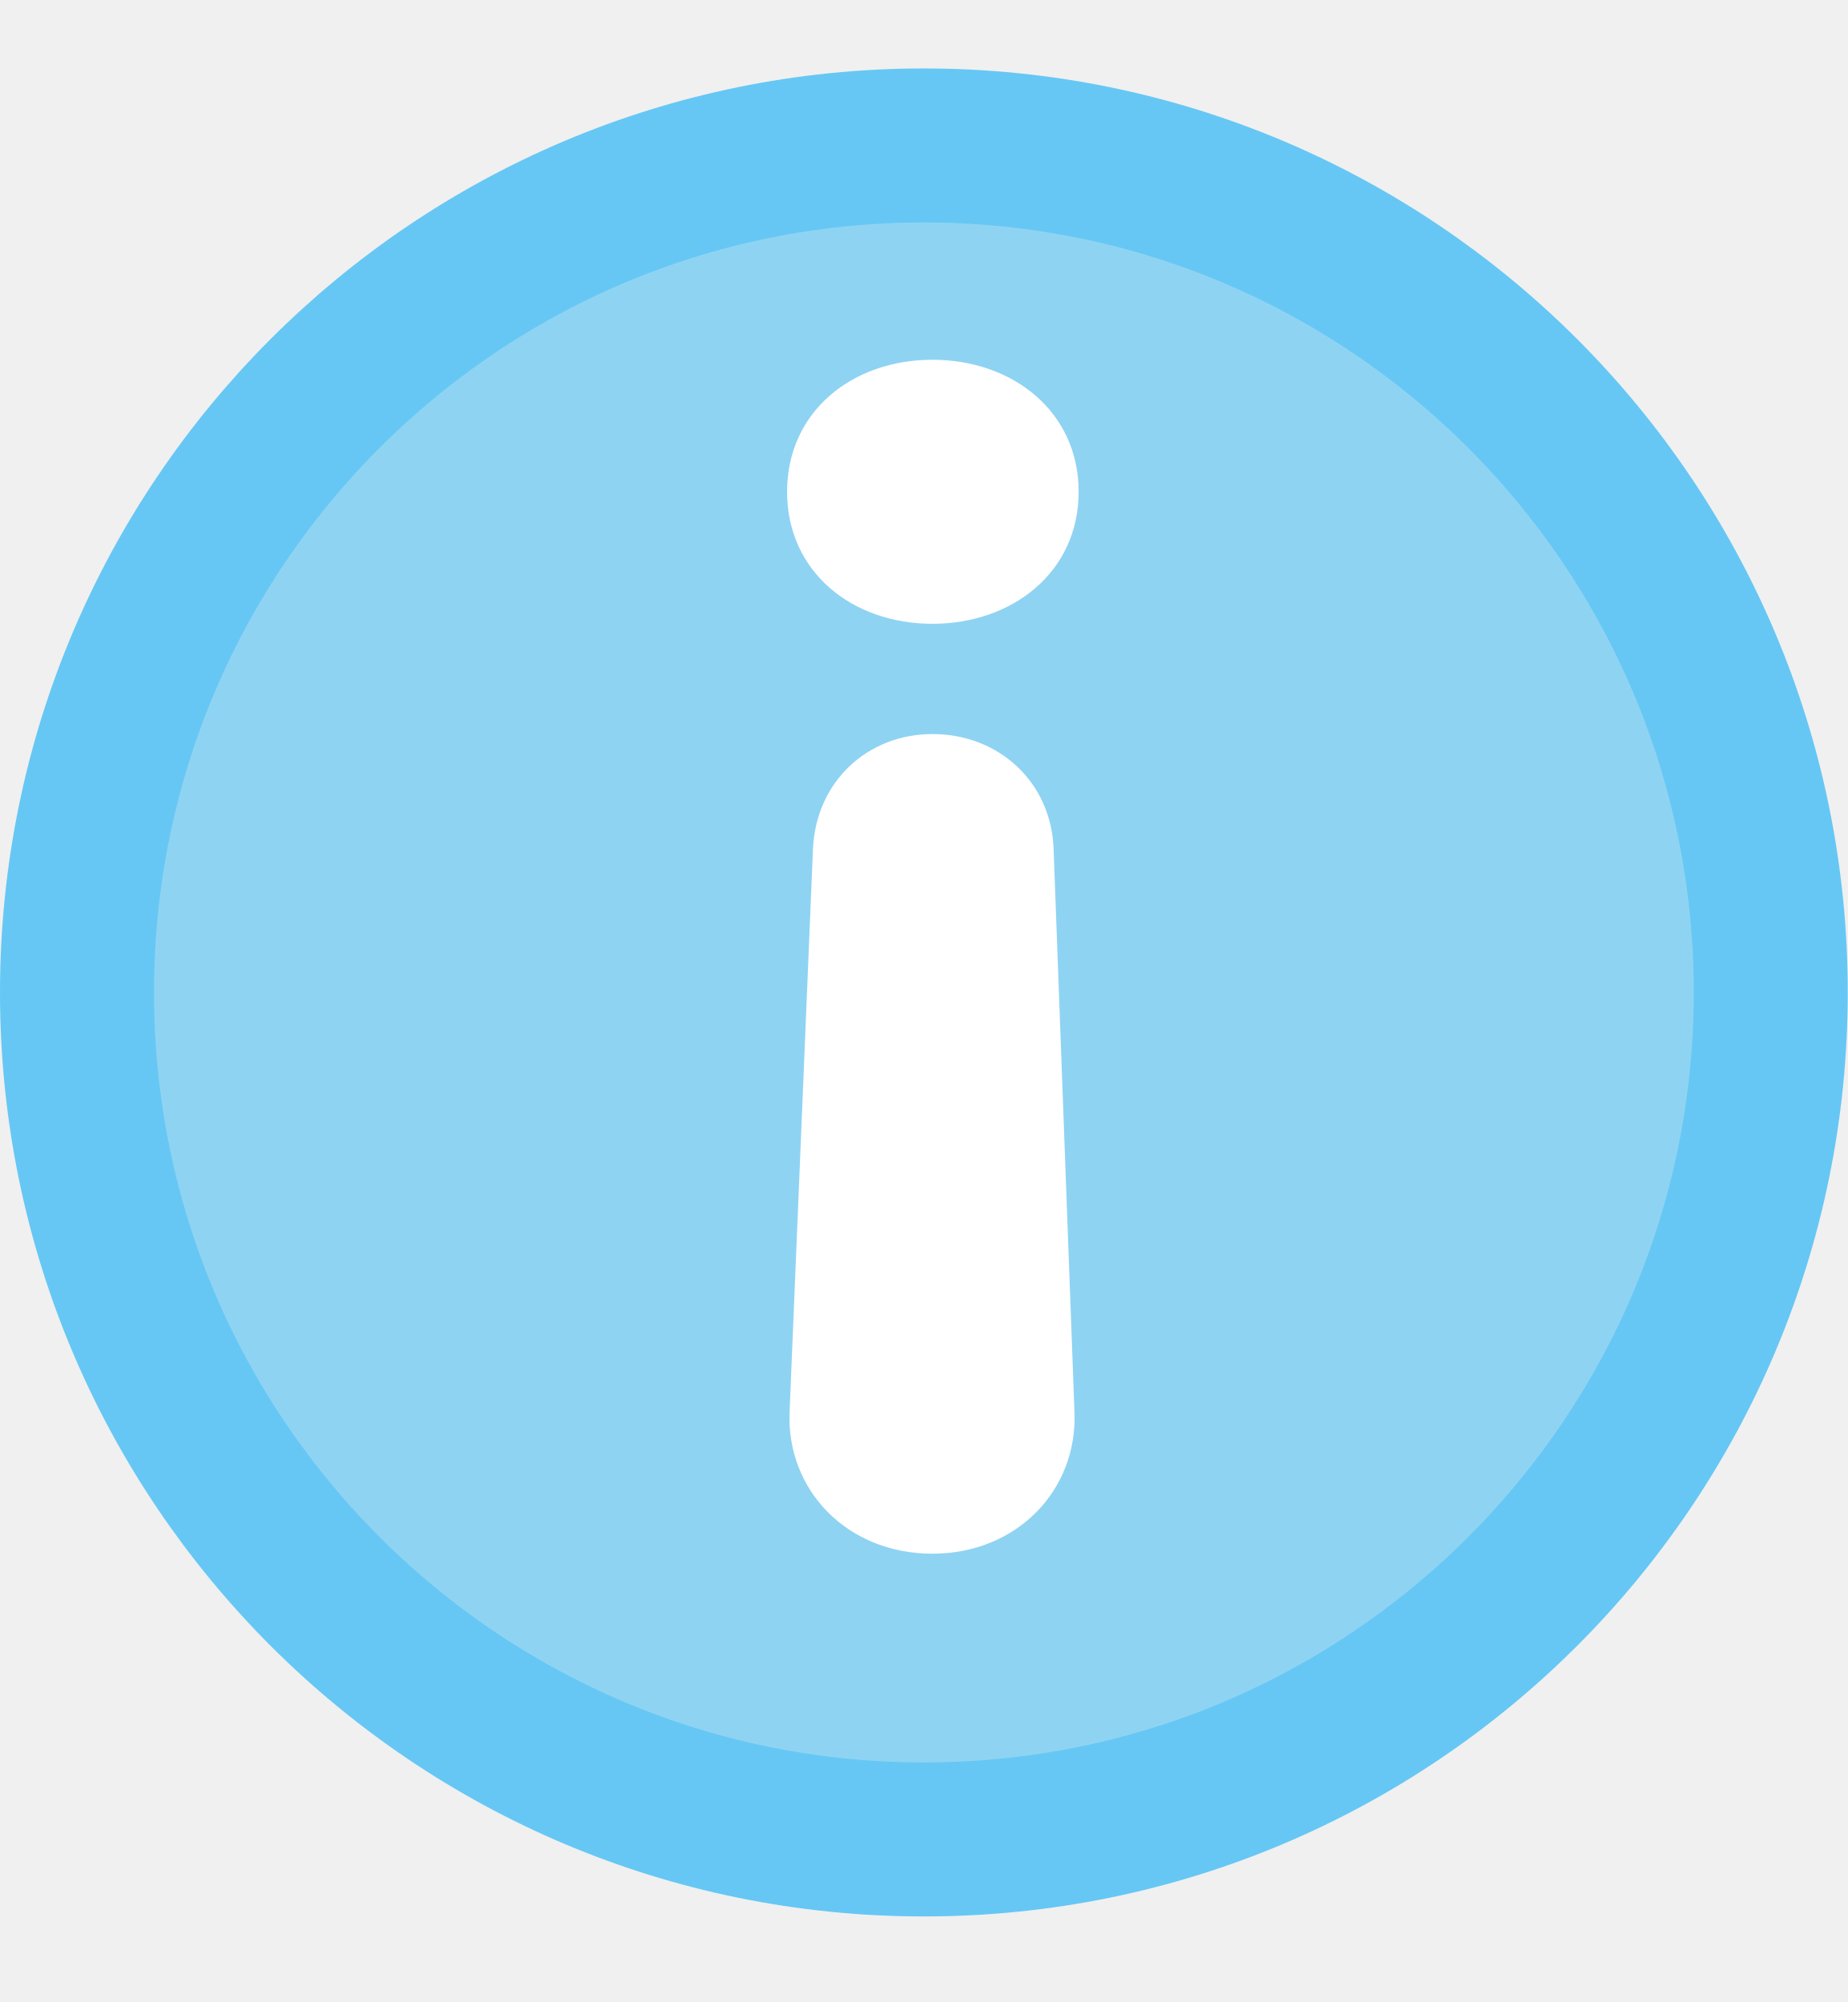
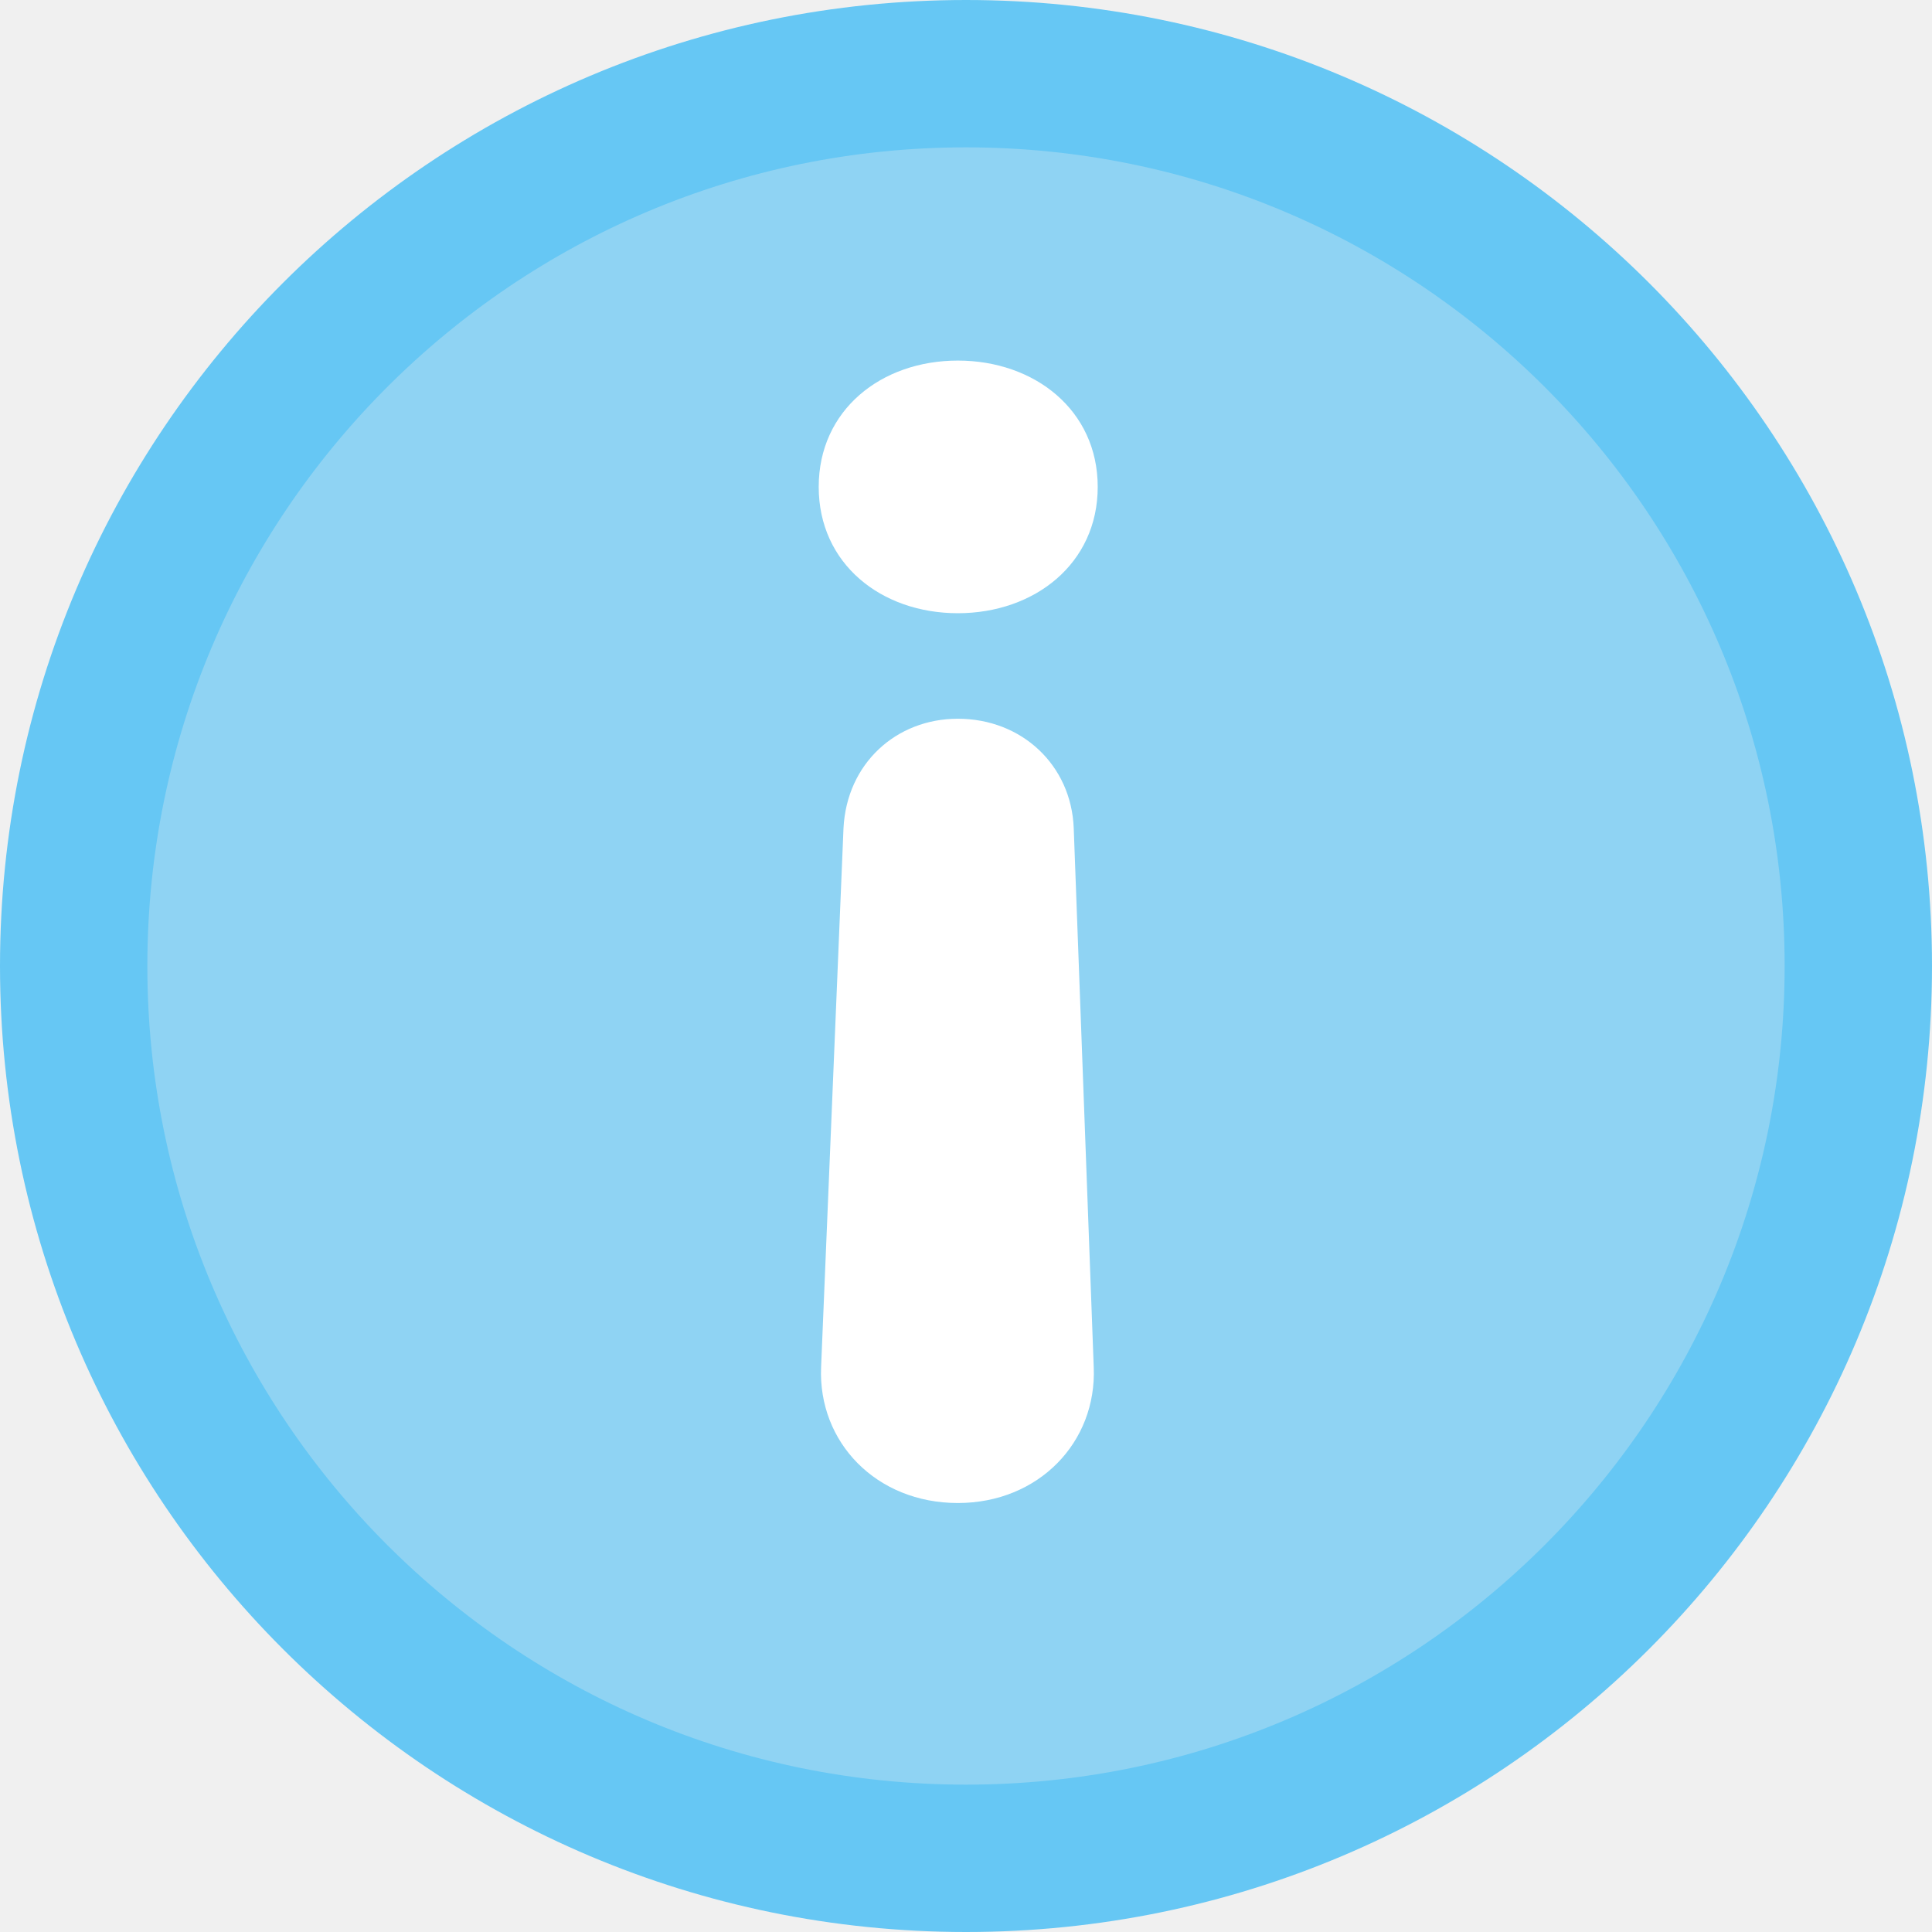
- <svg xmlns="http://www.w3.org/2000/svg" width="108" height="117" viewBox="0 0 108 117" fill="none">
-   <circle cx="54" cy="58" r="49.5" fill="#66C7F4" fill-opacity="0.7" stroke="#66C7F4" stroke-width="9" />
-   <path d="M61.581 49.589C61.434 45.732 58.407 42.9 54.501 42.9C50.741 42.9 47.714 45.634 47.518 49.589L46.151 82.499C45.956 87.089 49.52 90.8 54.501 90.8C59.432 90.8 62.997 87.089 62.801 82.499L61.581 49.589ZM63.046 28.74C63.046 24.052 59.188 21.025 54.501 21.025C49.813 21.025 46.005 24.052 46.005 28.74C46.005 33.427 49.813 36.455 54.501 36.455C59.188 36.455 63.046 33.427 63.046 28.74Z" fill="white" />
+ <svg xmlns="http://www.w3.org/2000/svg" width="118" height="118" viewBox="0 0 118 118" fill="none">
+   <circle cx="59" cy="59" r="54.5" fill="#66C7F4" fill-opacity="0.7" stroke="#66C7F4" stroke-width="9" />
+   <path d="M65.58 50.588C65.434 46.73 62.406 43.898 58.5 43.898C54.74 43.898 51.713 46.633 51.518 50.588L50.15 83.498C49.955 88.088 53.52 91.799 58.5 91.799C63.432 91.799 66.996 88.088 66.801 83.498L65.58 50.588ZM67.045 29.738C67.045 25.051 63.188 22.023 58.5 22.023C53.812 22.023 50.004 25.051 50.004 29.738C50.004 34.426 53.812 37.453 58.5 37.453C63.188 37.453 67.045 34.426 67.045 29.738Z" fill="white" />
</svg>
